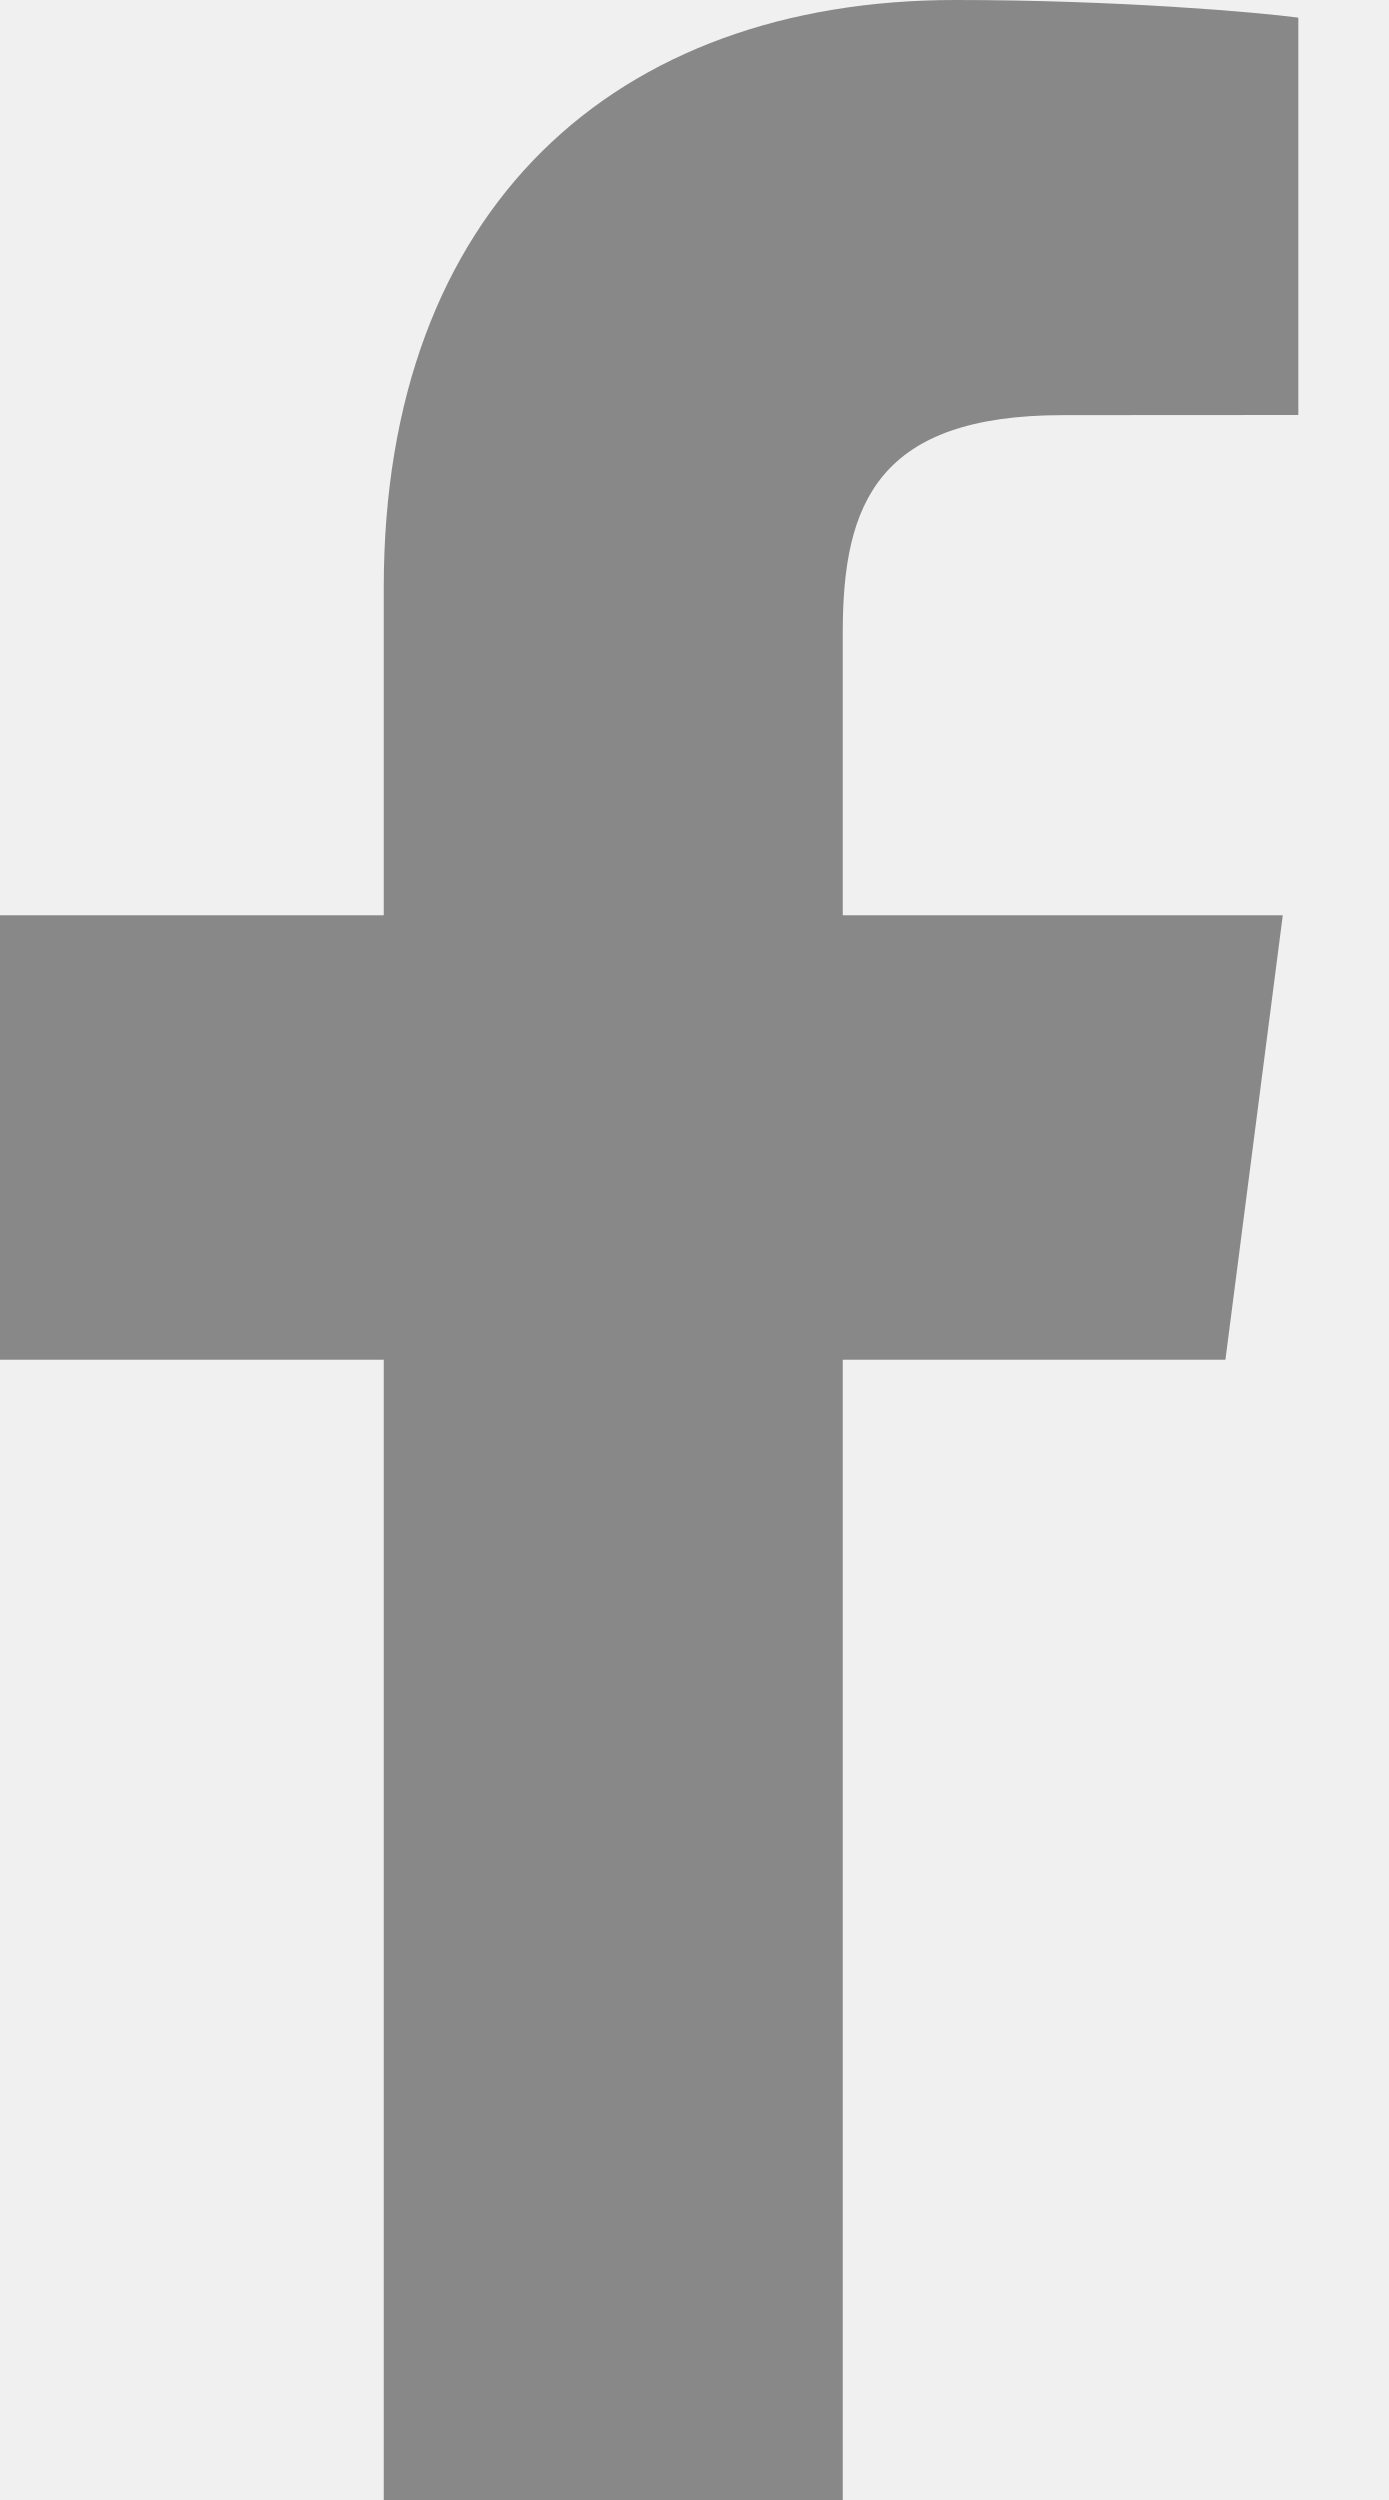
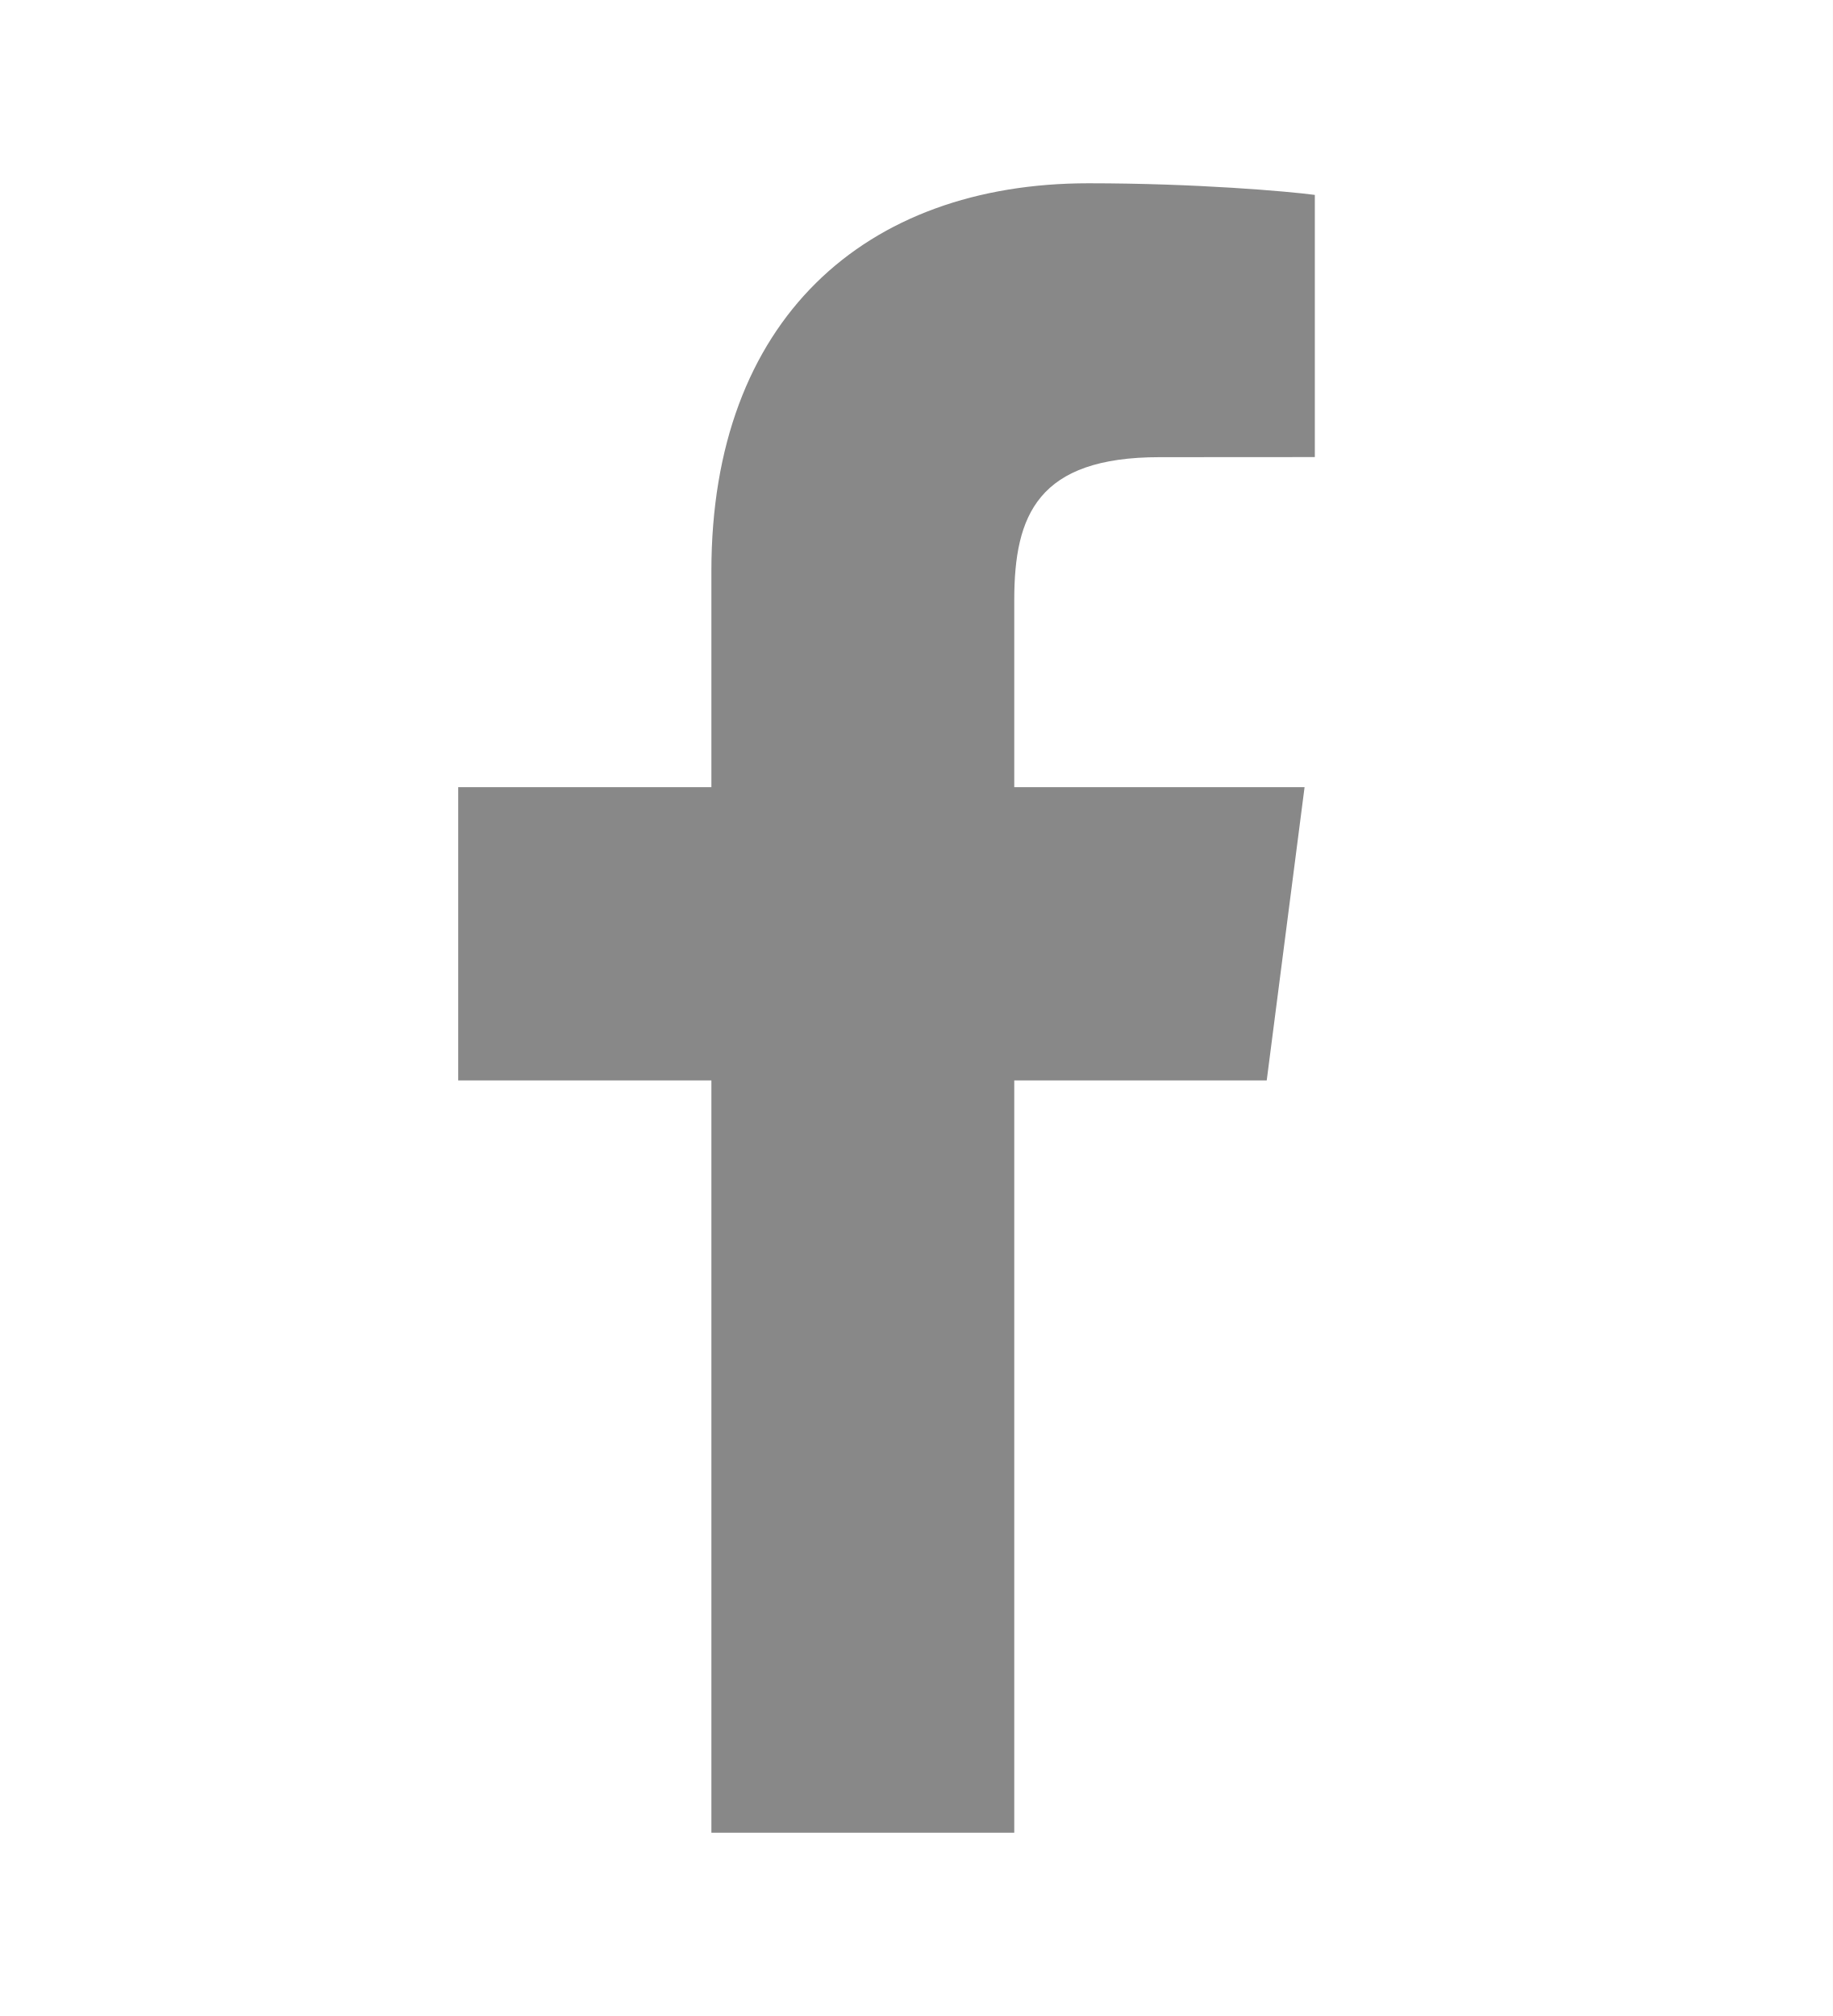
- <svg xmlns="http://www.w3.org/2000/svg" width="10px" height="18px" viewBox="0 0 10 18" version="1.1">
+ <svg xmlns="http://www.w3.org/2000/svg" width="20px" height="22px" viewBox="0 0 20 22" version="1.1">
  <g id="Page-1" stroke="none" stroke-width="1" fill="none" fill-rule="evenodd">
-     <g id="08" transform="translate(-1432, -651)" fill="#888888">
-       <path d="M1438.068,669 L1438.068,660.79 L1440.823,660.79 L1441.236,657.59 L1438.068,657.59 L1438.068,655.547 C1438.068,654.62 1438.325,653.989 1439.653,653.989 L1441.348,653.988 L1441.348,651.127 C1441.055,651.088 1440.049,651 1438.878,651 C1436.436,651 1434.763,652.491 1434.763,655.23 L1434.763,657.59 L1432,657.59 L1432,660.79 L1434.763,660.79 L1434.763,669 L1438.068,669 Z" id="join-share-facebook" />
+     <g id="08" transform="translate(-1427, -649)">
+       <g id="join-share-facebook" transform="translate(1427, 649)">
+         <rect id="Rectangle" fill="#FFFFFF" x="0" y="0" width="20" height="22" />
+         <path d="M11.068,20 L11.068,11.79 L13.823,11.79 L14.236,8.59 L11.068,8.59 L11.068,6.547 C11.068,5.62 11.325,4.989 12.653,4.989 L14.348,4.988 L14.348,2.127 C14.055,2.088 13.049,2 11.878,2 C9.436,2 7.763,3.491 7.763,6.23 L7.763,8.59 L5,8.59 L5,11.79 L7.763,11.79 L7.763,20 L11.068,20 Z" fill="#888888" />
+       </g>
    </g>
  </g>
</svg>
